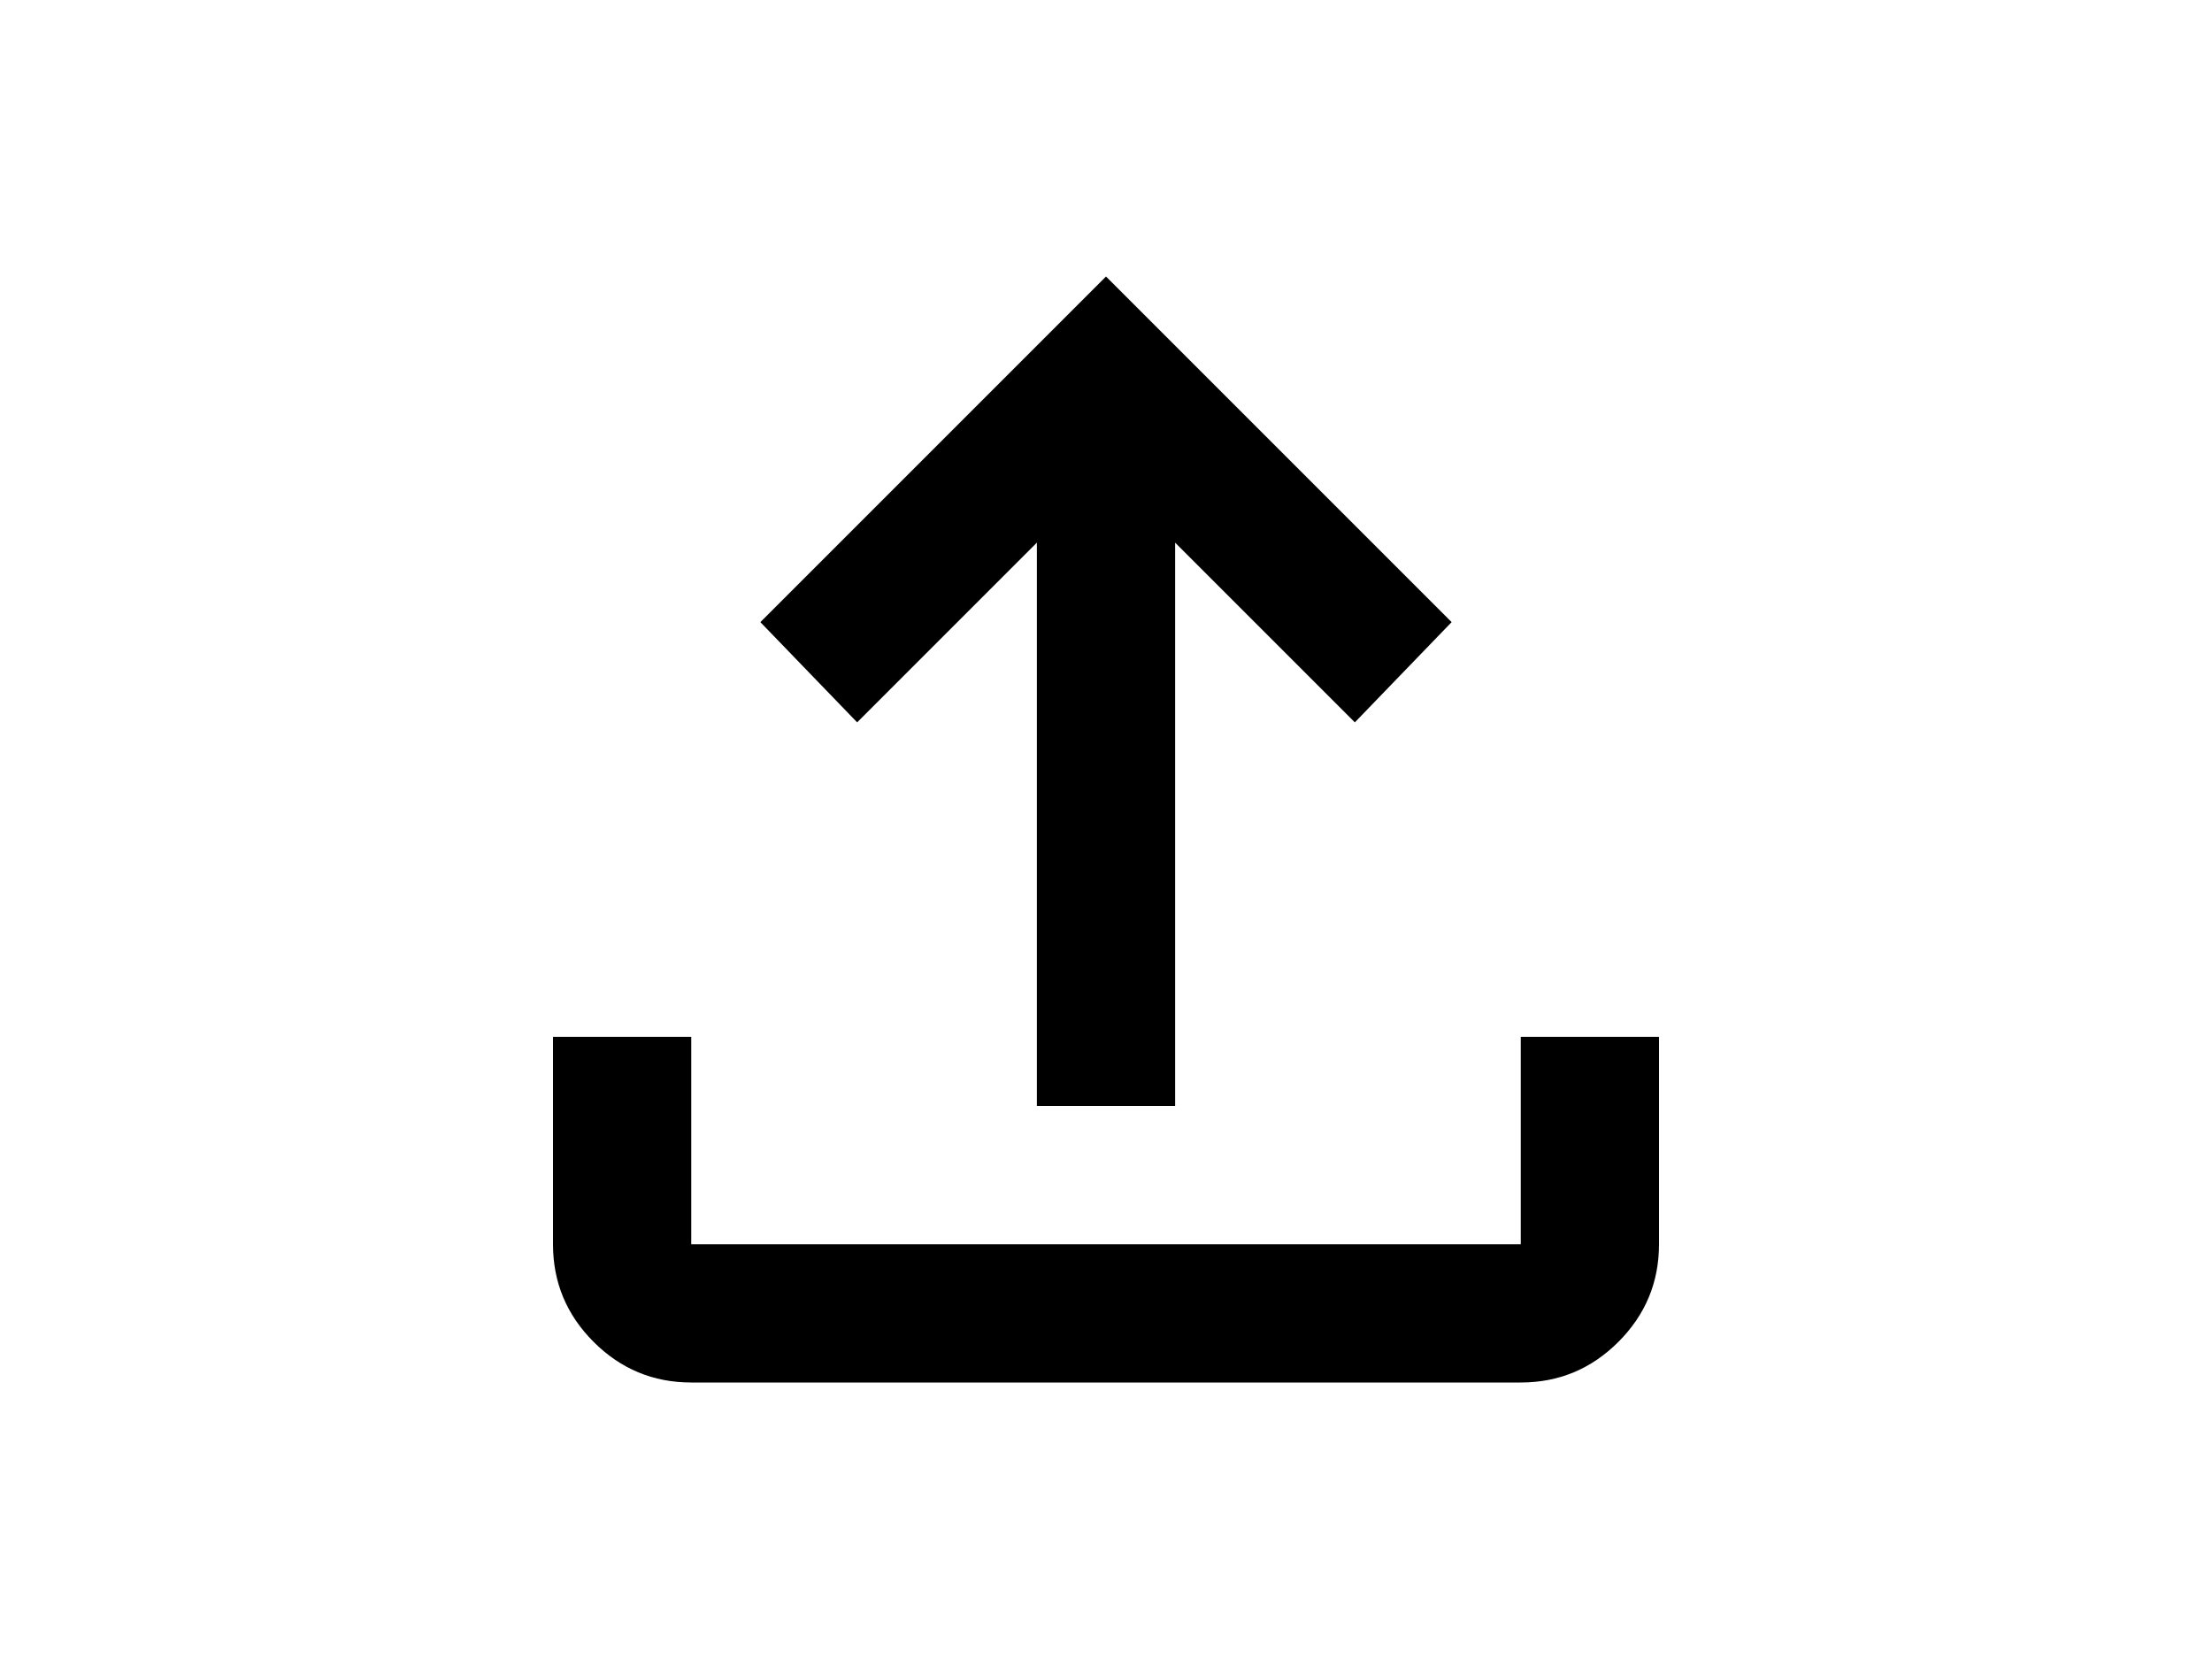
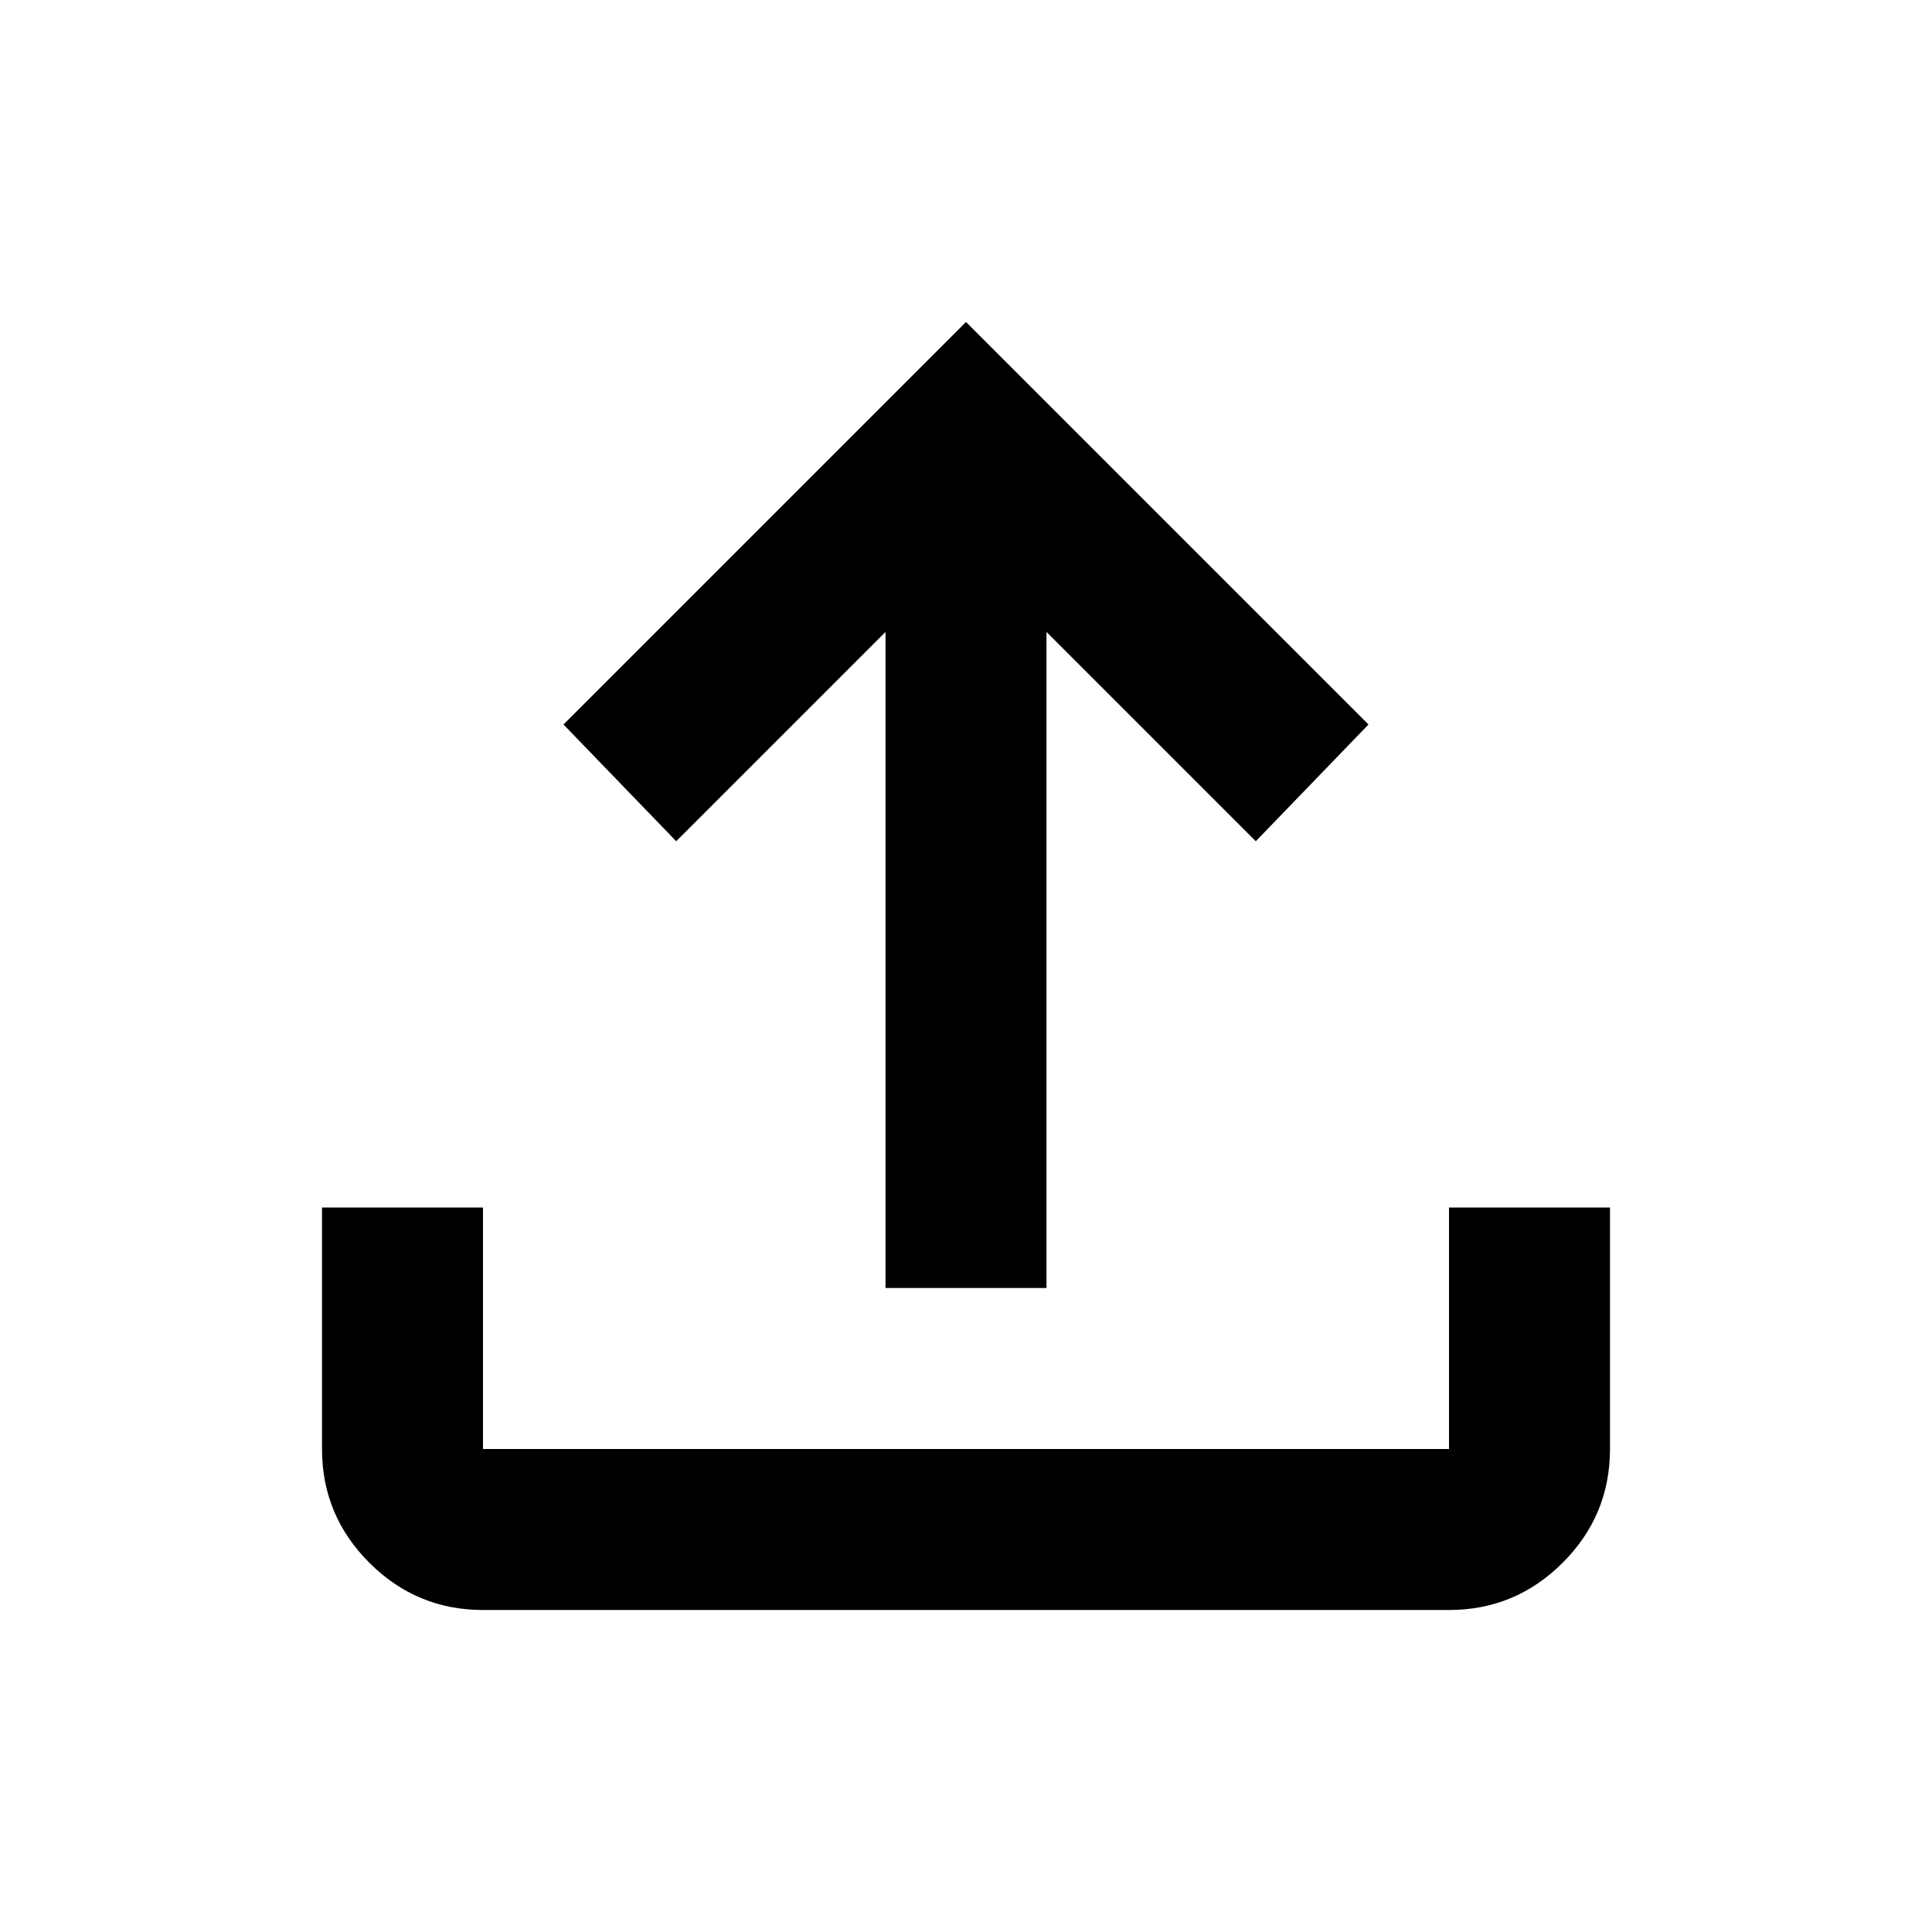
- <svg xmlns="http://www.w3.org/2000/svg" height="18px" viewBox="0 -960 960 960" width="24px" fill="#000000">
+ <svg xmlns="http://www.w3.org/2000/svg" height="24px" viewBox="0 -960 960 960" width="24px" fill="#000000">
  <path d="M440-320v-326L336-542l-56-58 200-200 200 200-56 58-104-104v326h-80ZM240-160q-33 0-56.5-23.5T160-240v-120h80v120h480v-120h80v120q0 33-23.5 56.5T720-160H240Z" />
</svg>
